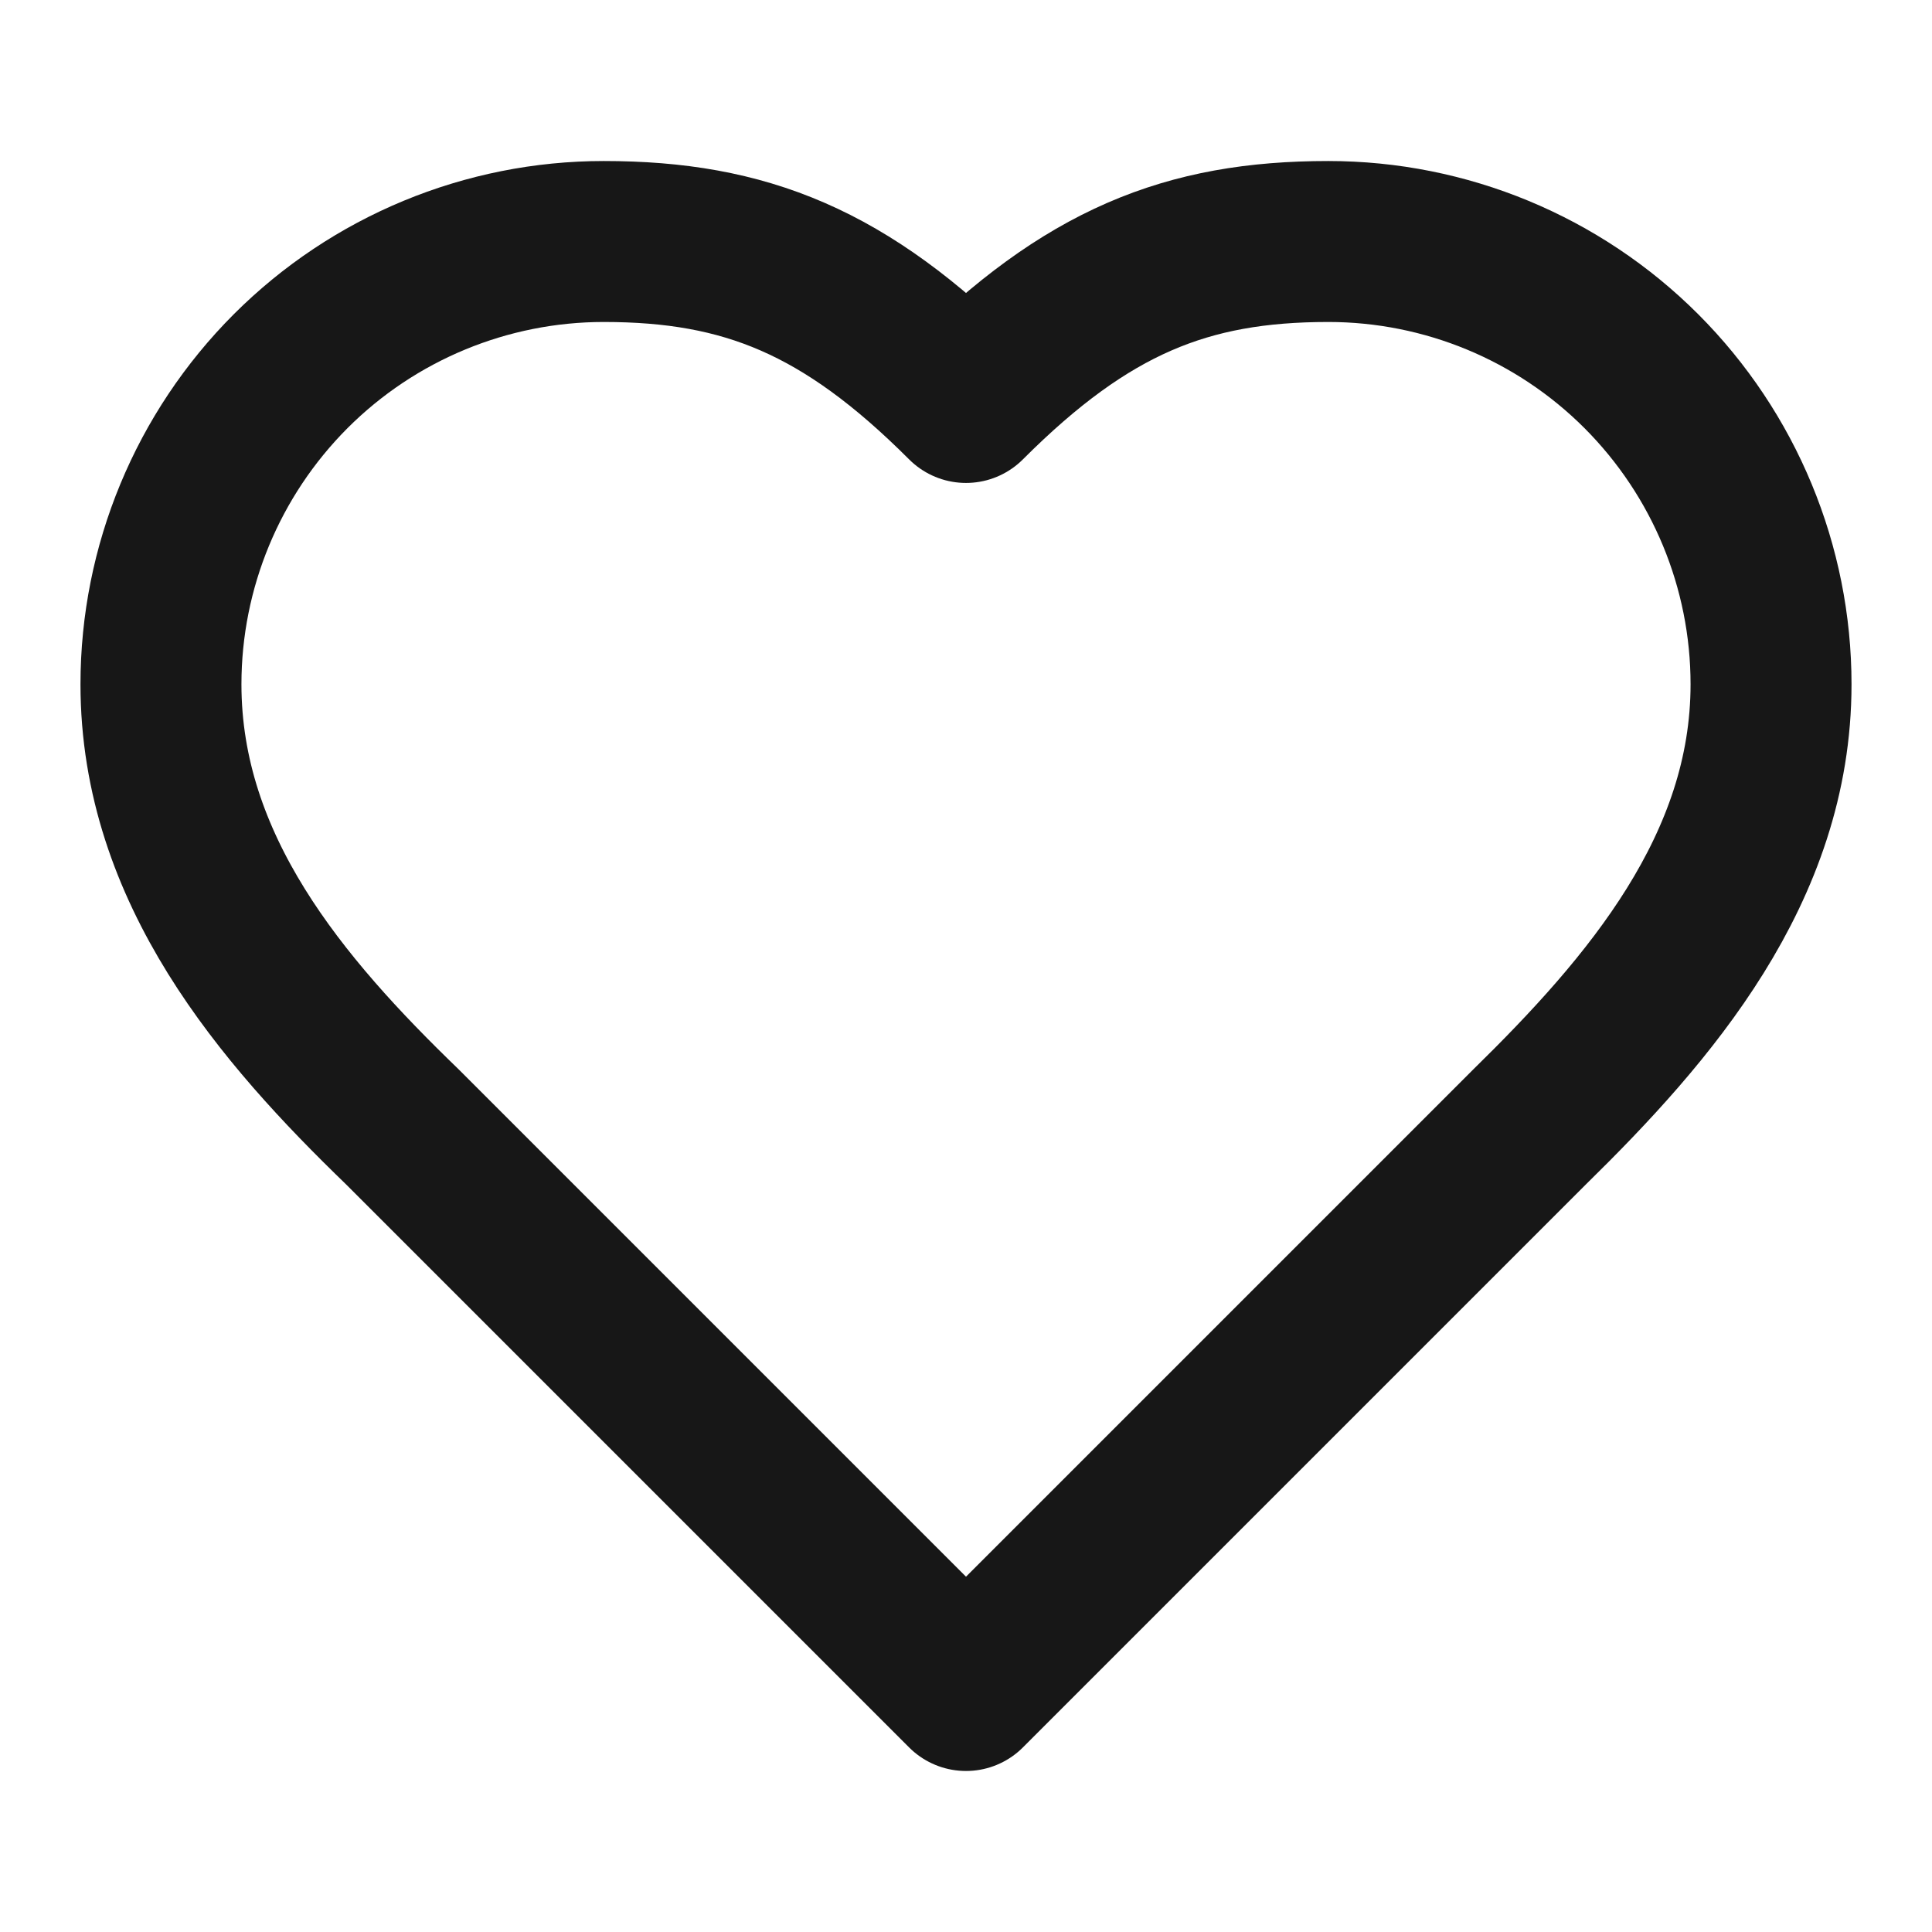
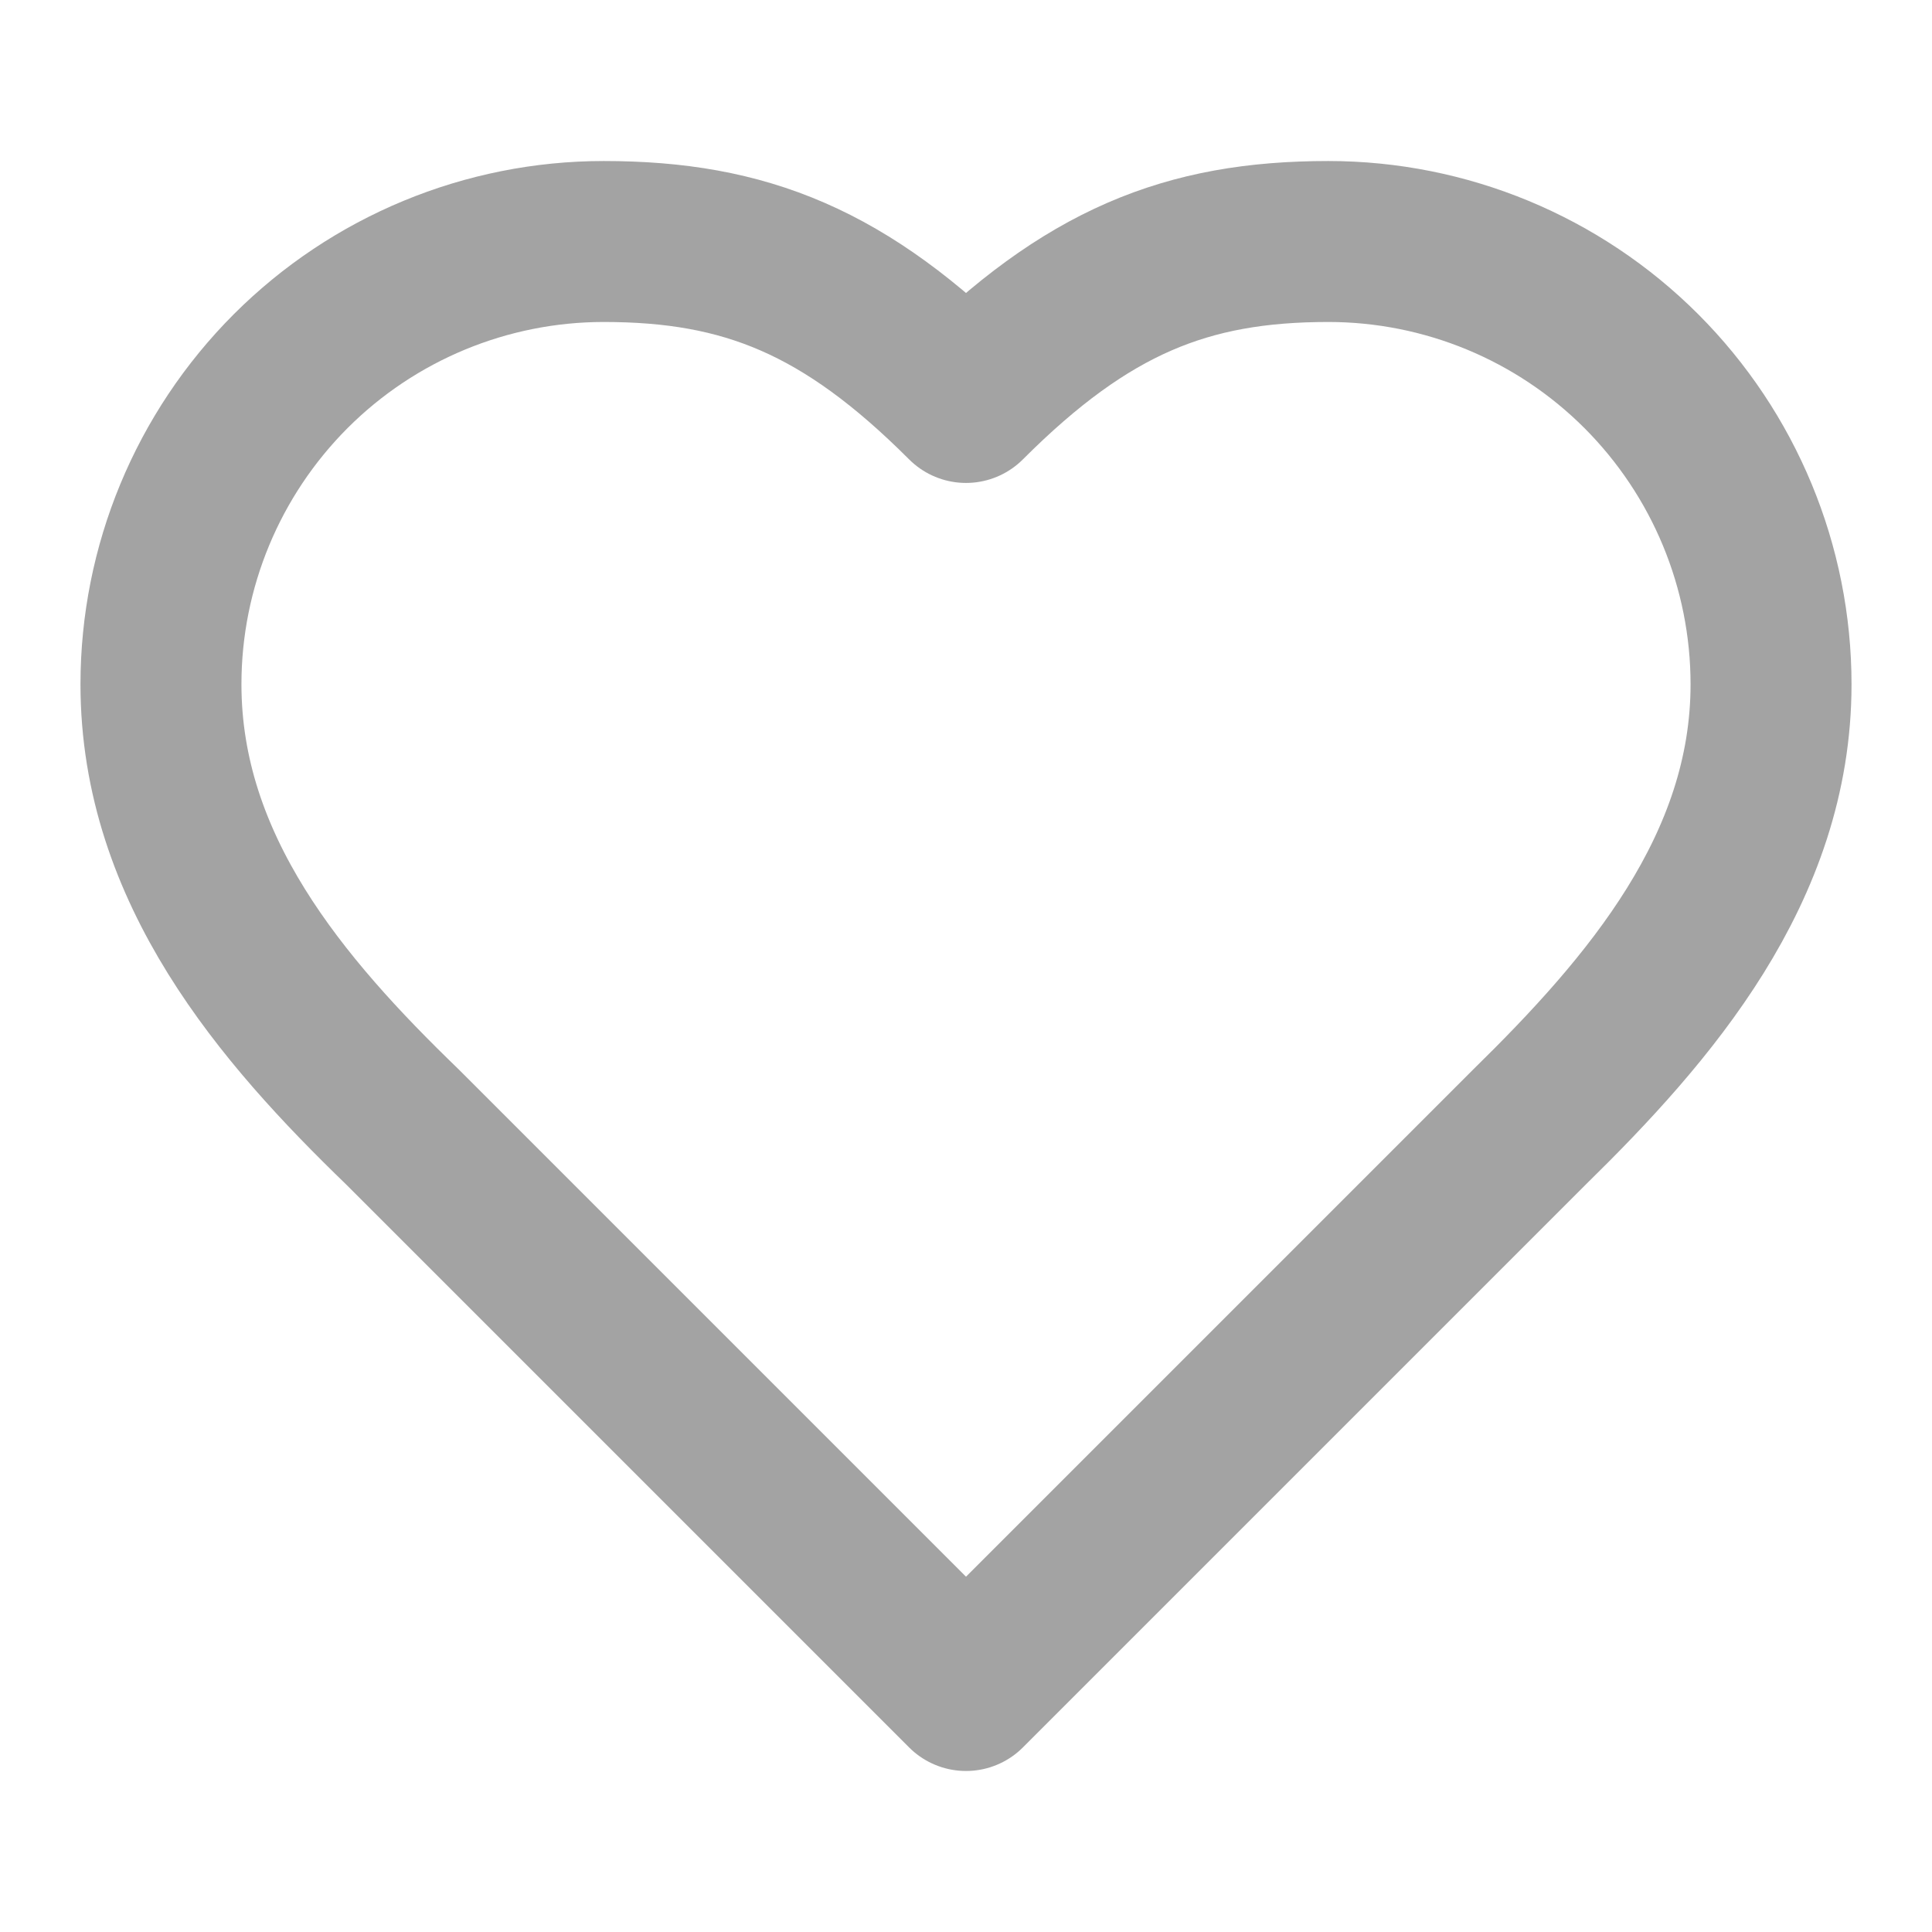
<svg xmlns="http://www.w3.org/2000/svg" width="16" height="16" viewBox="0 0 16 16" fill="none">
-   <path d="M12.667 9.333C13.66 8.36 14.667 7.193 14.667 5.667C14.667 4.694 14.28 3.762 13.593 3.074C12.905 2.386 11.973 2 11 2C9.827 2 9 2.333 8 3.333C7 2.333 6.173 2 5 2C4.028 2 3.095 2.386 2.407 3.074C1.72 3.762 1.333 4.694 1.333 5.667C1.333 7.2 2.333 8.367 3.333 9.333L8 14L12.667 9.333Z" stroke="#171717" stroke-width="1.333" stroke-linecap="round" stroke-linejoin="round" />
+   <path d="M12.667 9.333C13.66 8.36 14.667 7.193 14.667 5.667C14.667 4.694 14.28 3.762 13.593 3.074C12.905 2.386 11.973 2 11 2C9.827 2 9 2.333 8 3.333C7 2.333 6.173 2 5 2C4.028 2 3.095 2.386 2.407 3.074C1.72 3.762 1.333 4.694 1.333 5.667C1.333 7.2 2.333 8.367 3.333 9.333L8 14L12.667 9.333Z" stroke="#A3A3A3" stroke-width="1.333" stroke-linecap="round" stroke-linejoin="round" />
</svg>
